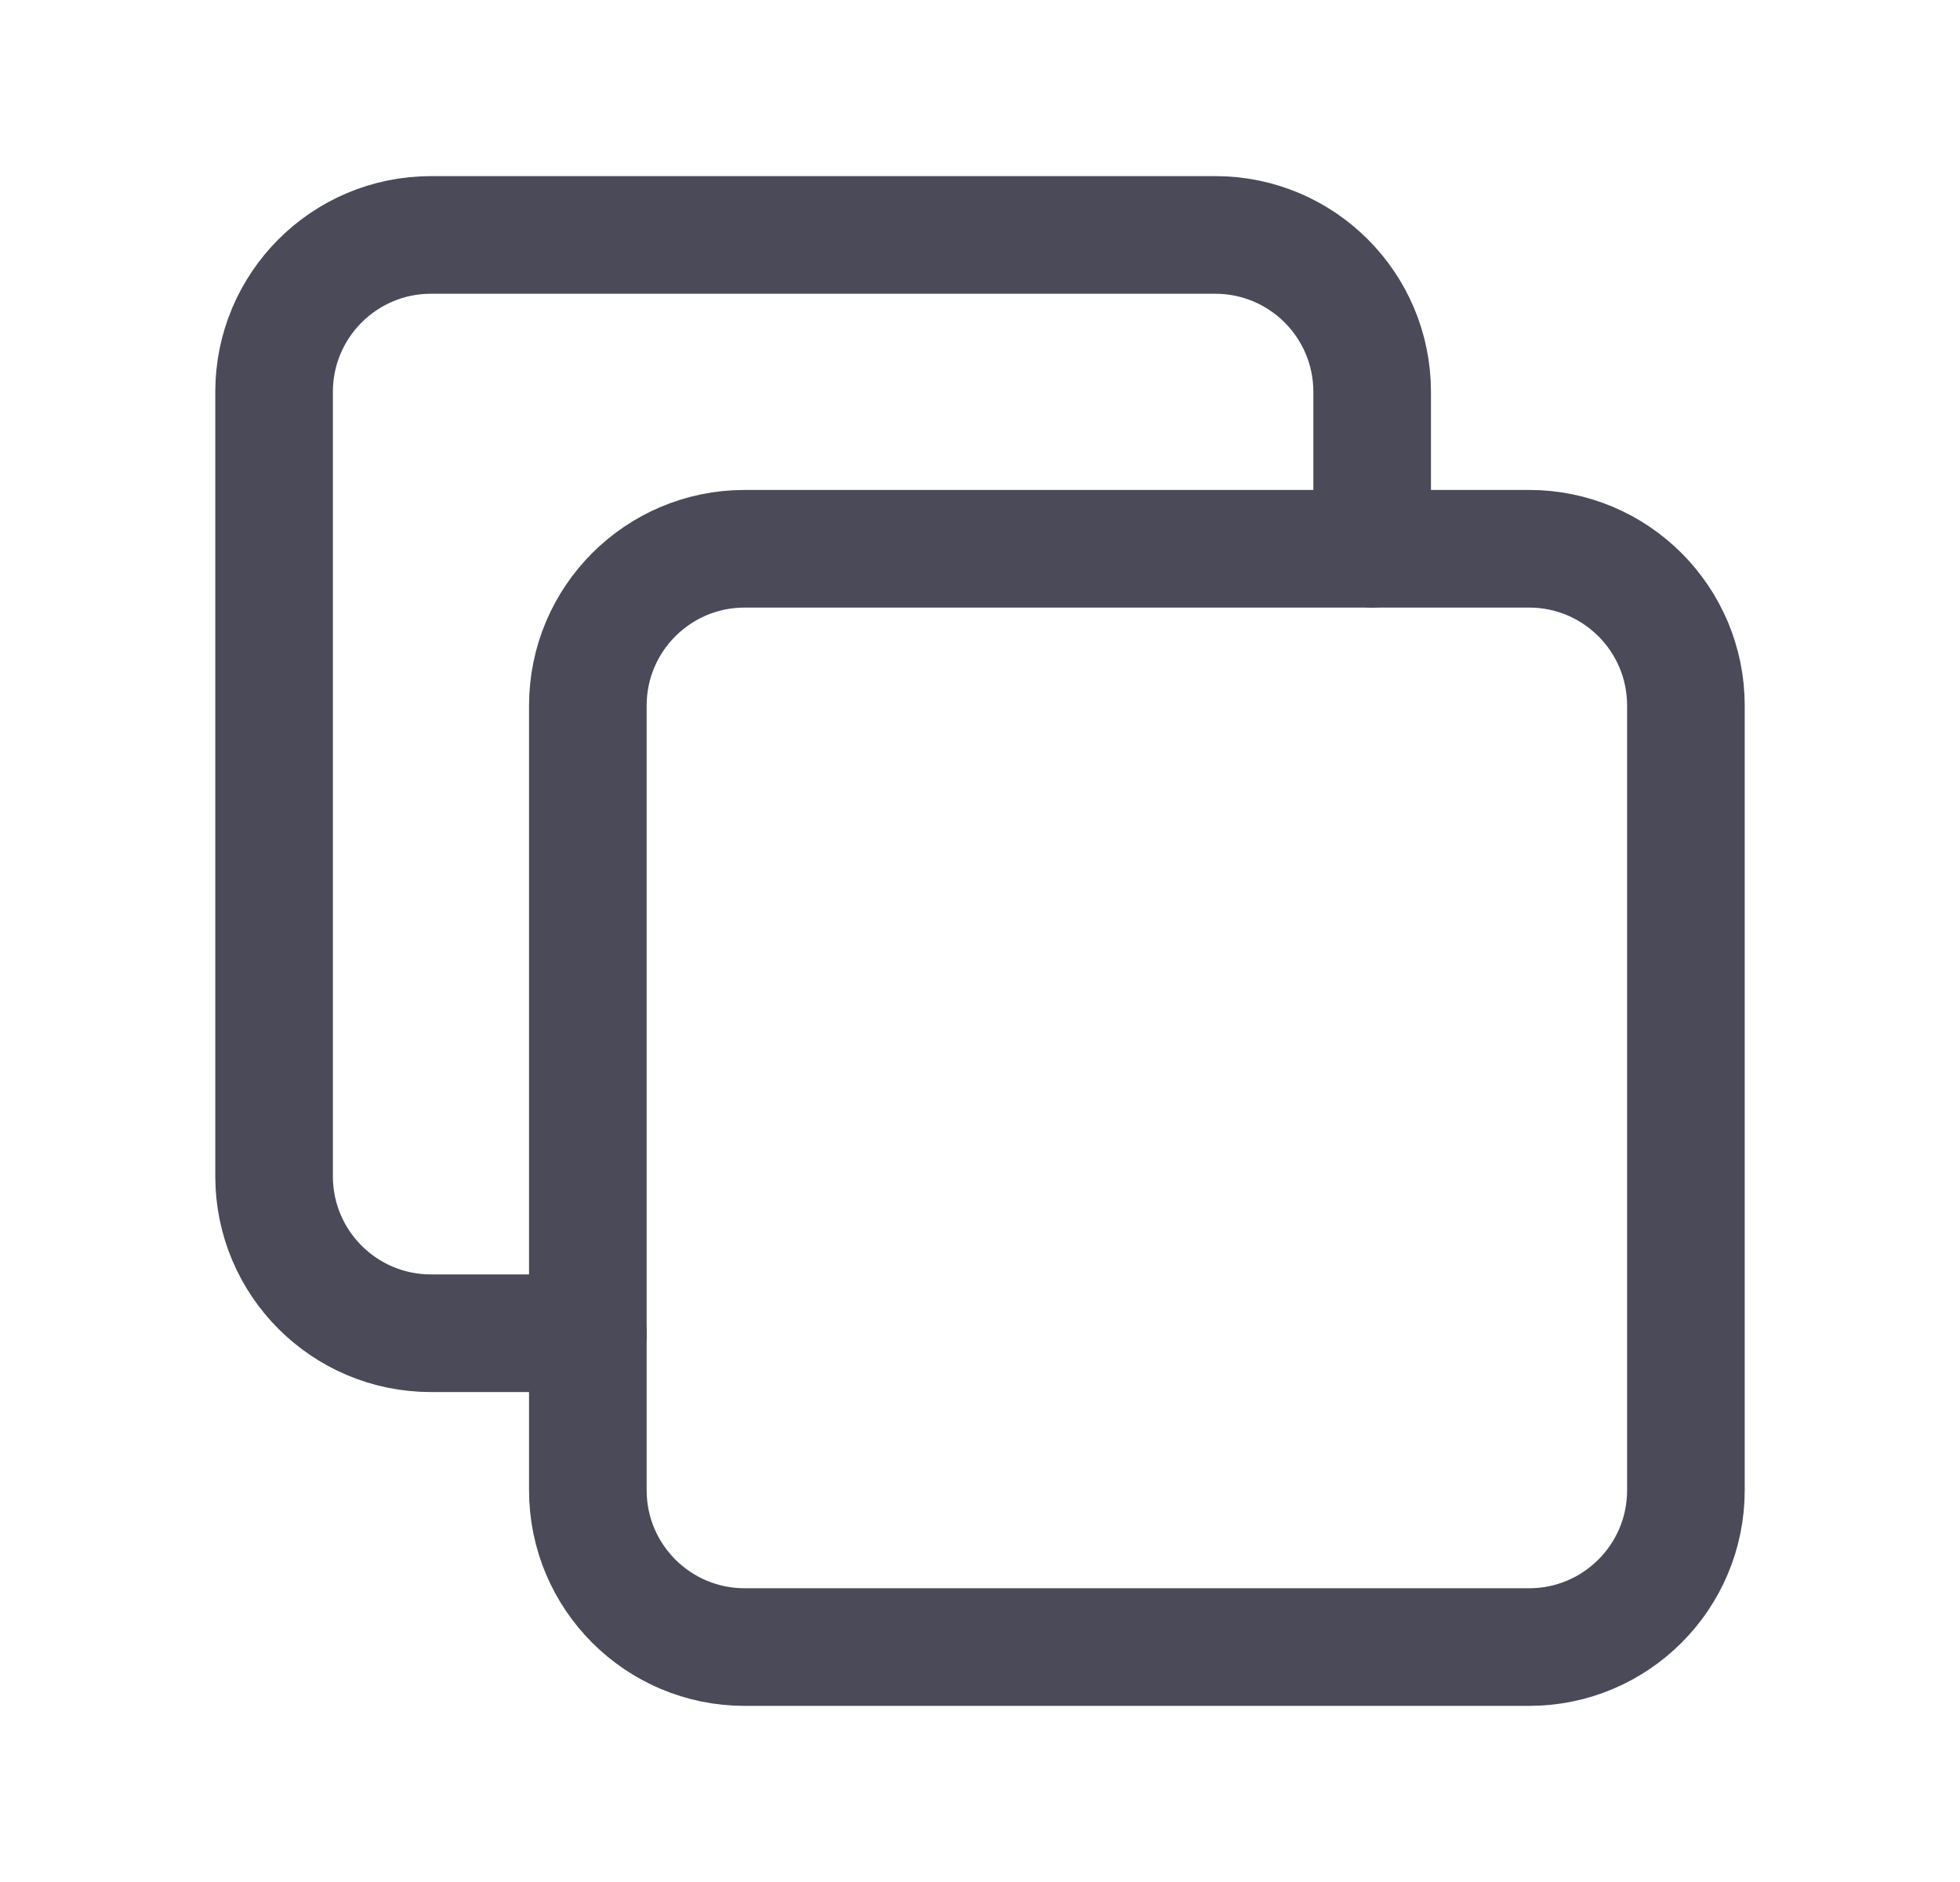
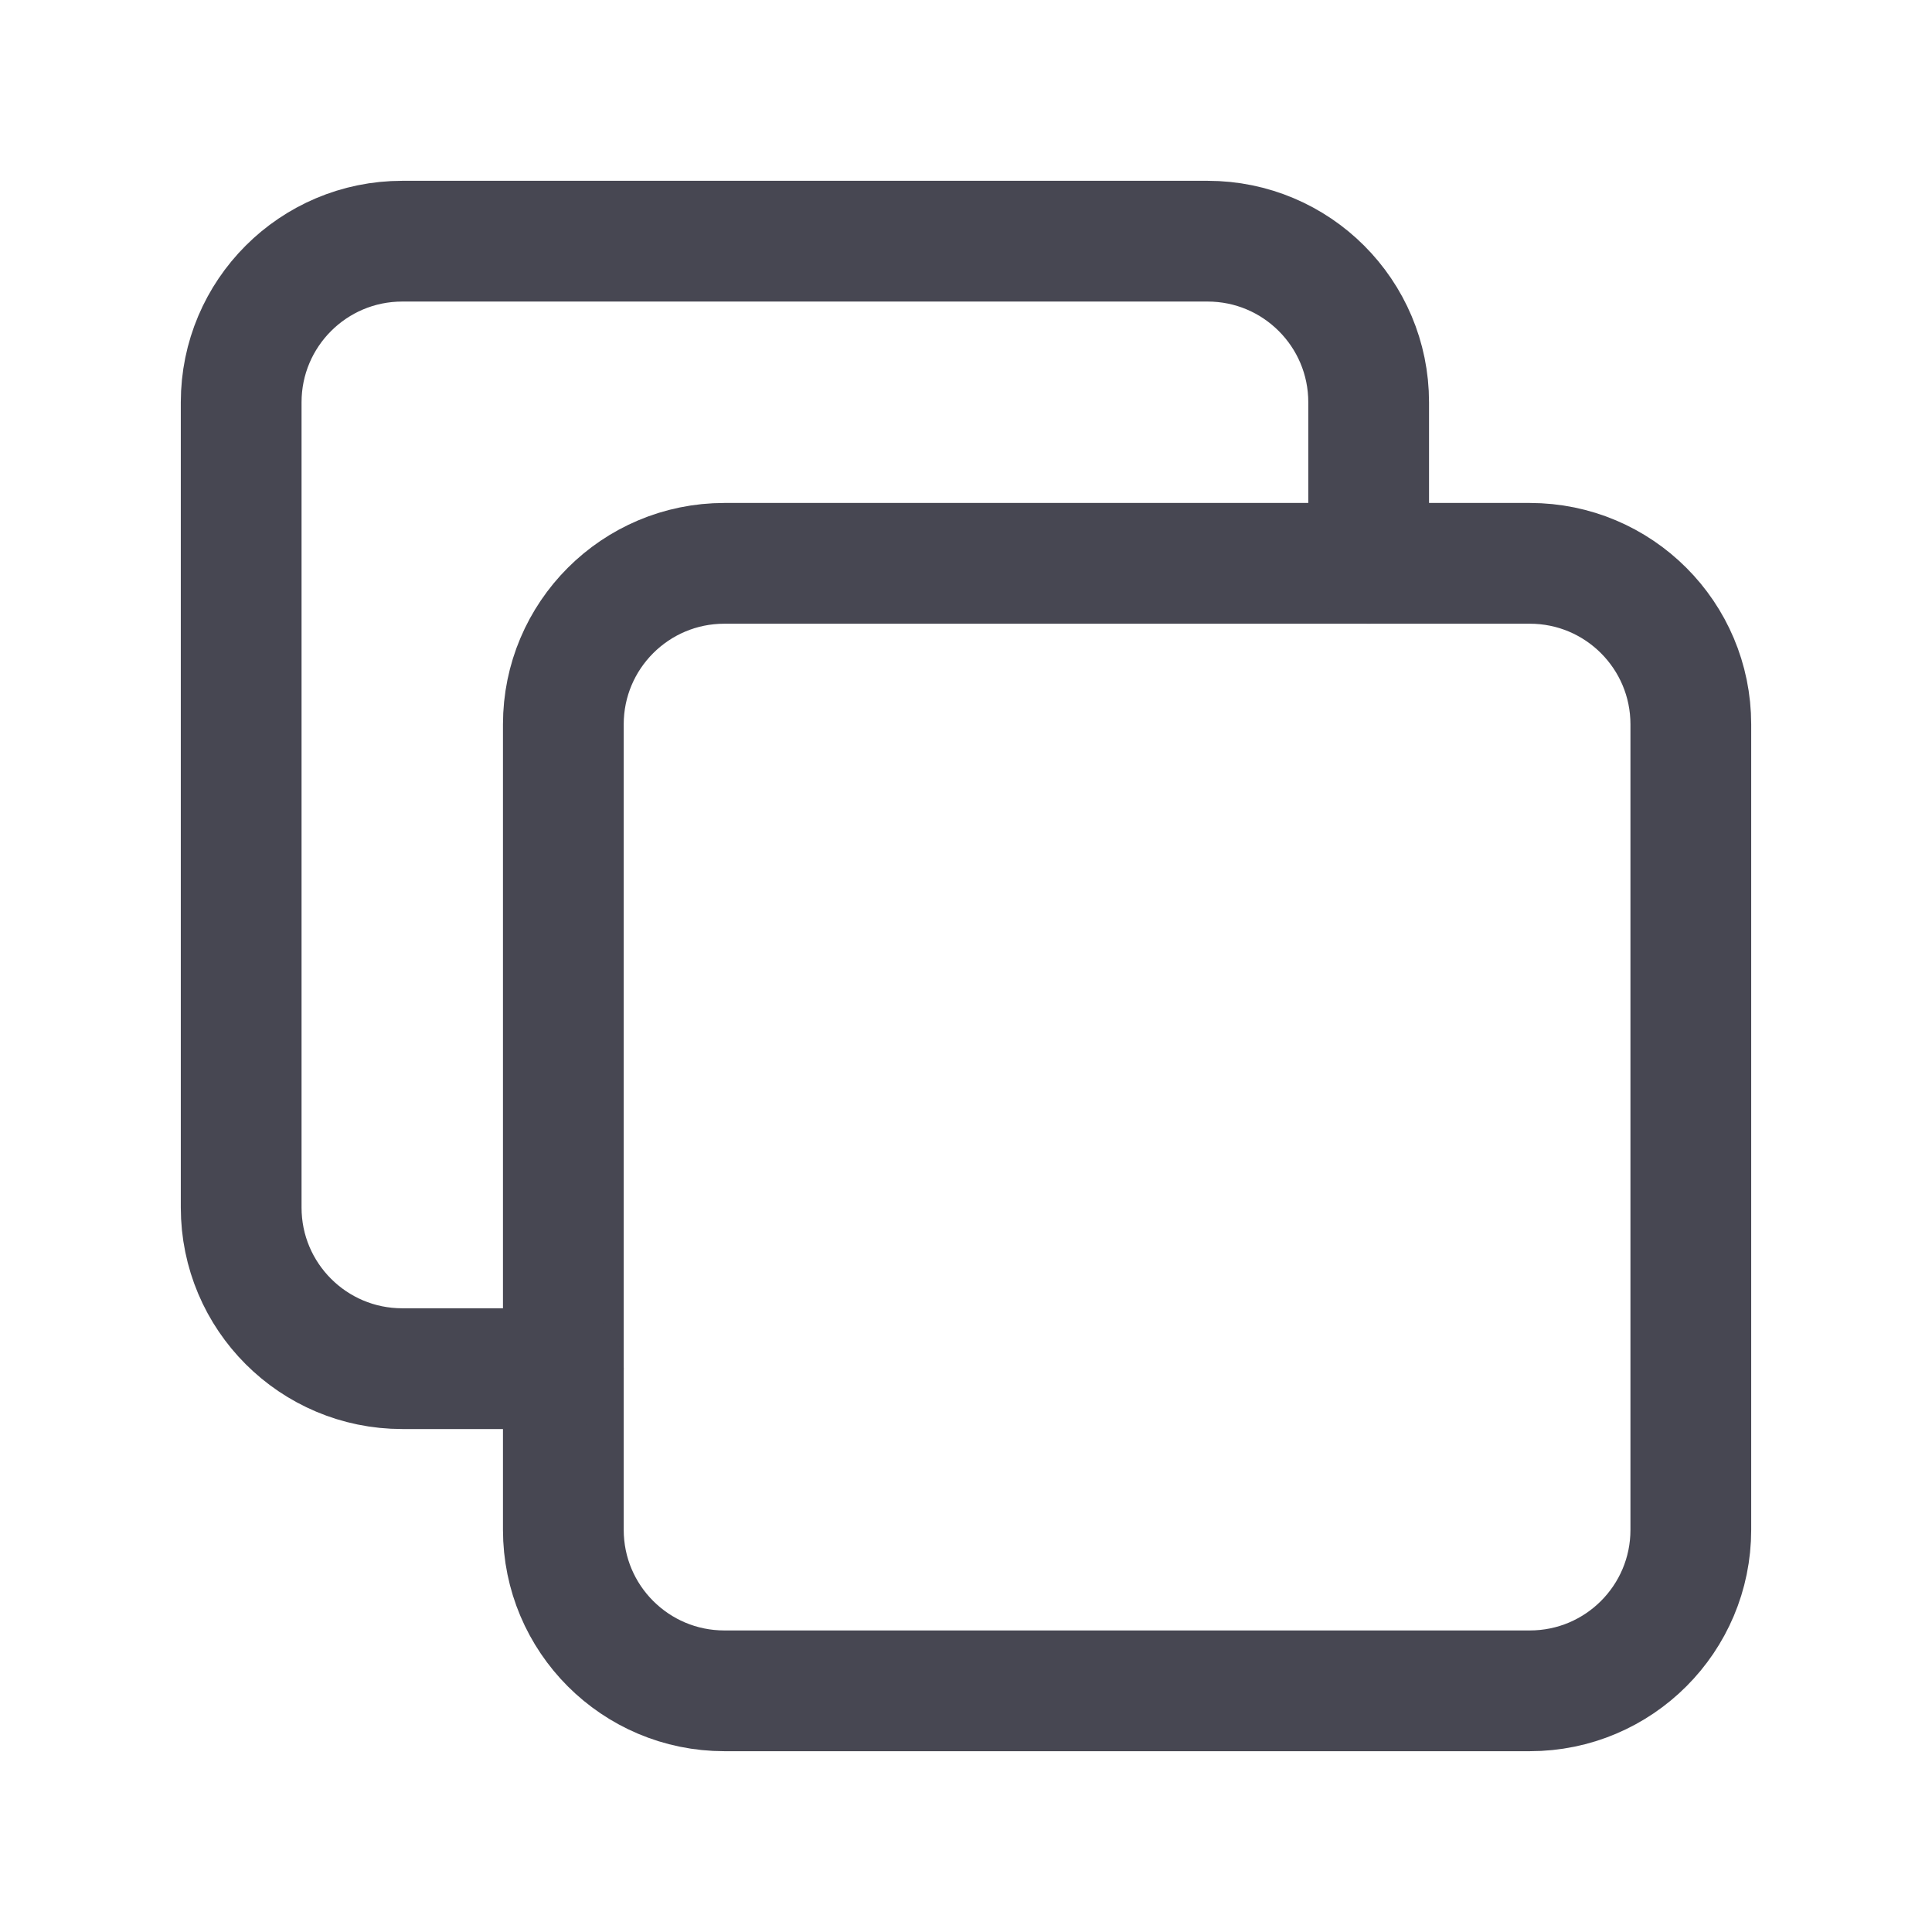
- <svg xmlns="http://www.w3.org/2000/svg" width="25" height="24" viewBox="0 0 25 24" fill="none">
-   <rect x="7.498" y="6.998" width="14.006" height="14.006" rx="2" stroke="#4A4A59" stroke-width="1.5" stroke-linecap="round" stroke-linejoin="round" />
-   <path d="M7.498 17.002H5.497C4.392 17.002 3.496 16.106 3.496 15.001V4.997C3.496 3.892 4.392 2.996 5.497 2.996H15.501C16.606 2.996 17.502 3.892 17.502 4.997V6.998" stroke="#4A4A59" stroke-width="1.5" stroke-linecap="round" stroke-linejoin="round" />
+ <svg xmlns="http://www.w3.org/2000/svg" width="24" height="24" viewBox="0 0 24 24" fill="none">
+   <g id="Group">
+     <rect id="Rectangle" x="6.998" y="6.998" width="14.006" height="14.006" rx="2" stroke="#474752" stroke-width="1.5" stroke-linecap="round" stroke-linejoin="round" />
+     <path id="Path" d="M6.998 17.002H4.997C3.892 17.002 2.996 16.106 2.996 15.001V4.997C2.996 3.892 3.892 2.996 4.997 2.996H15.001C16.106 2.996 17.002 3.892 17.002 4.997V6.998" stroke="#474752" stroke-width="1.5" stroke-linecap="round" stroke-linejoin="round" />
+   </g>
</svg>
